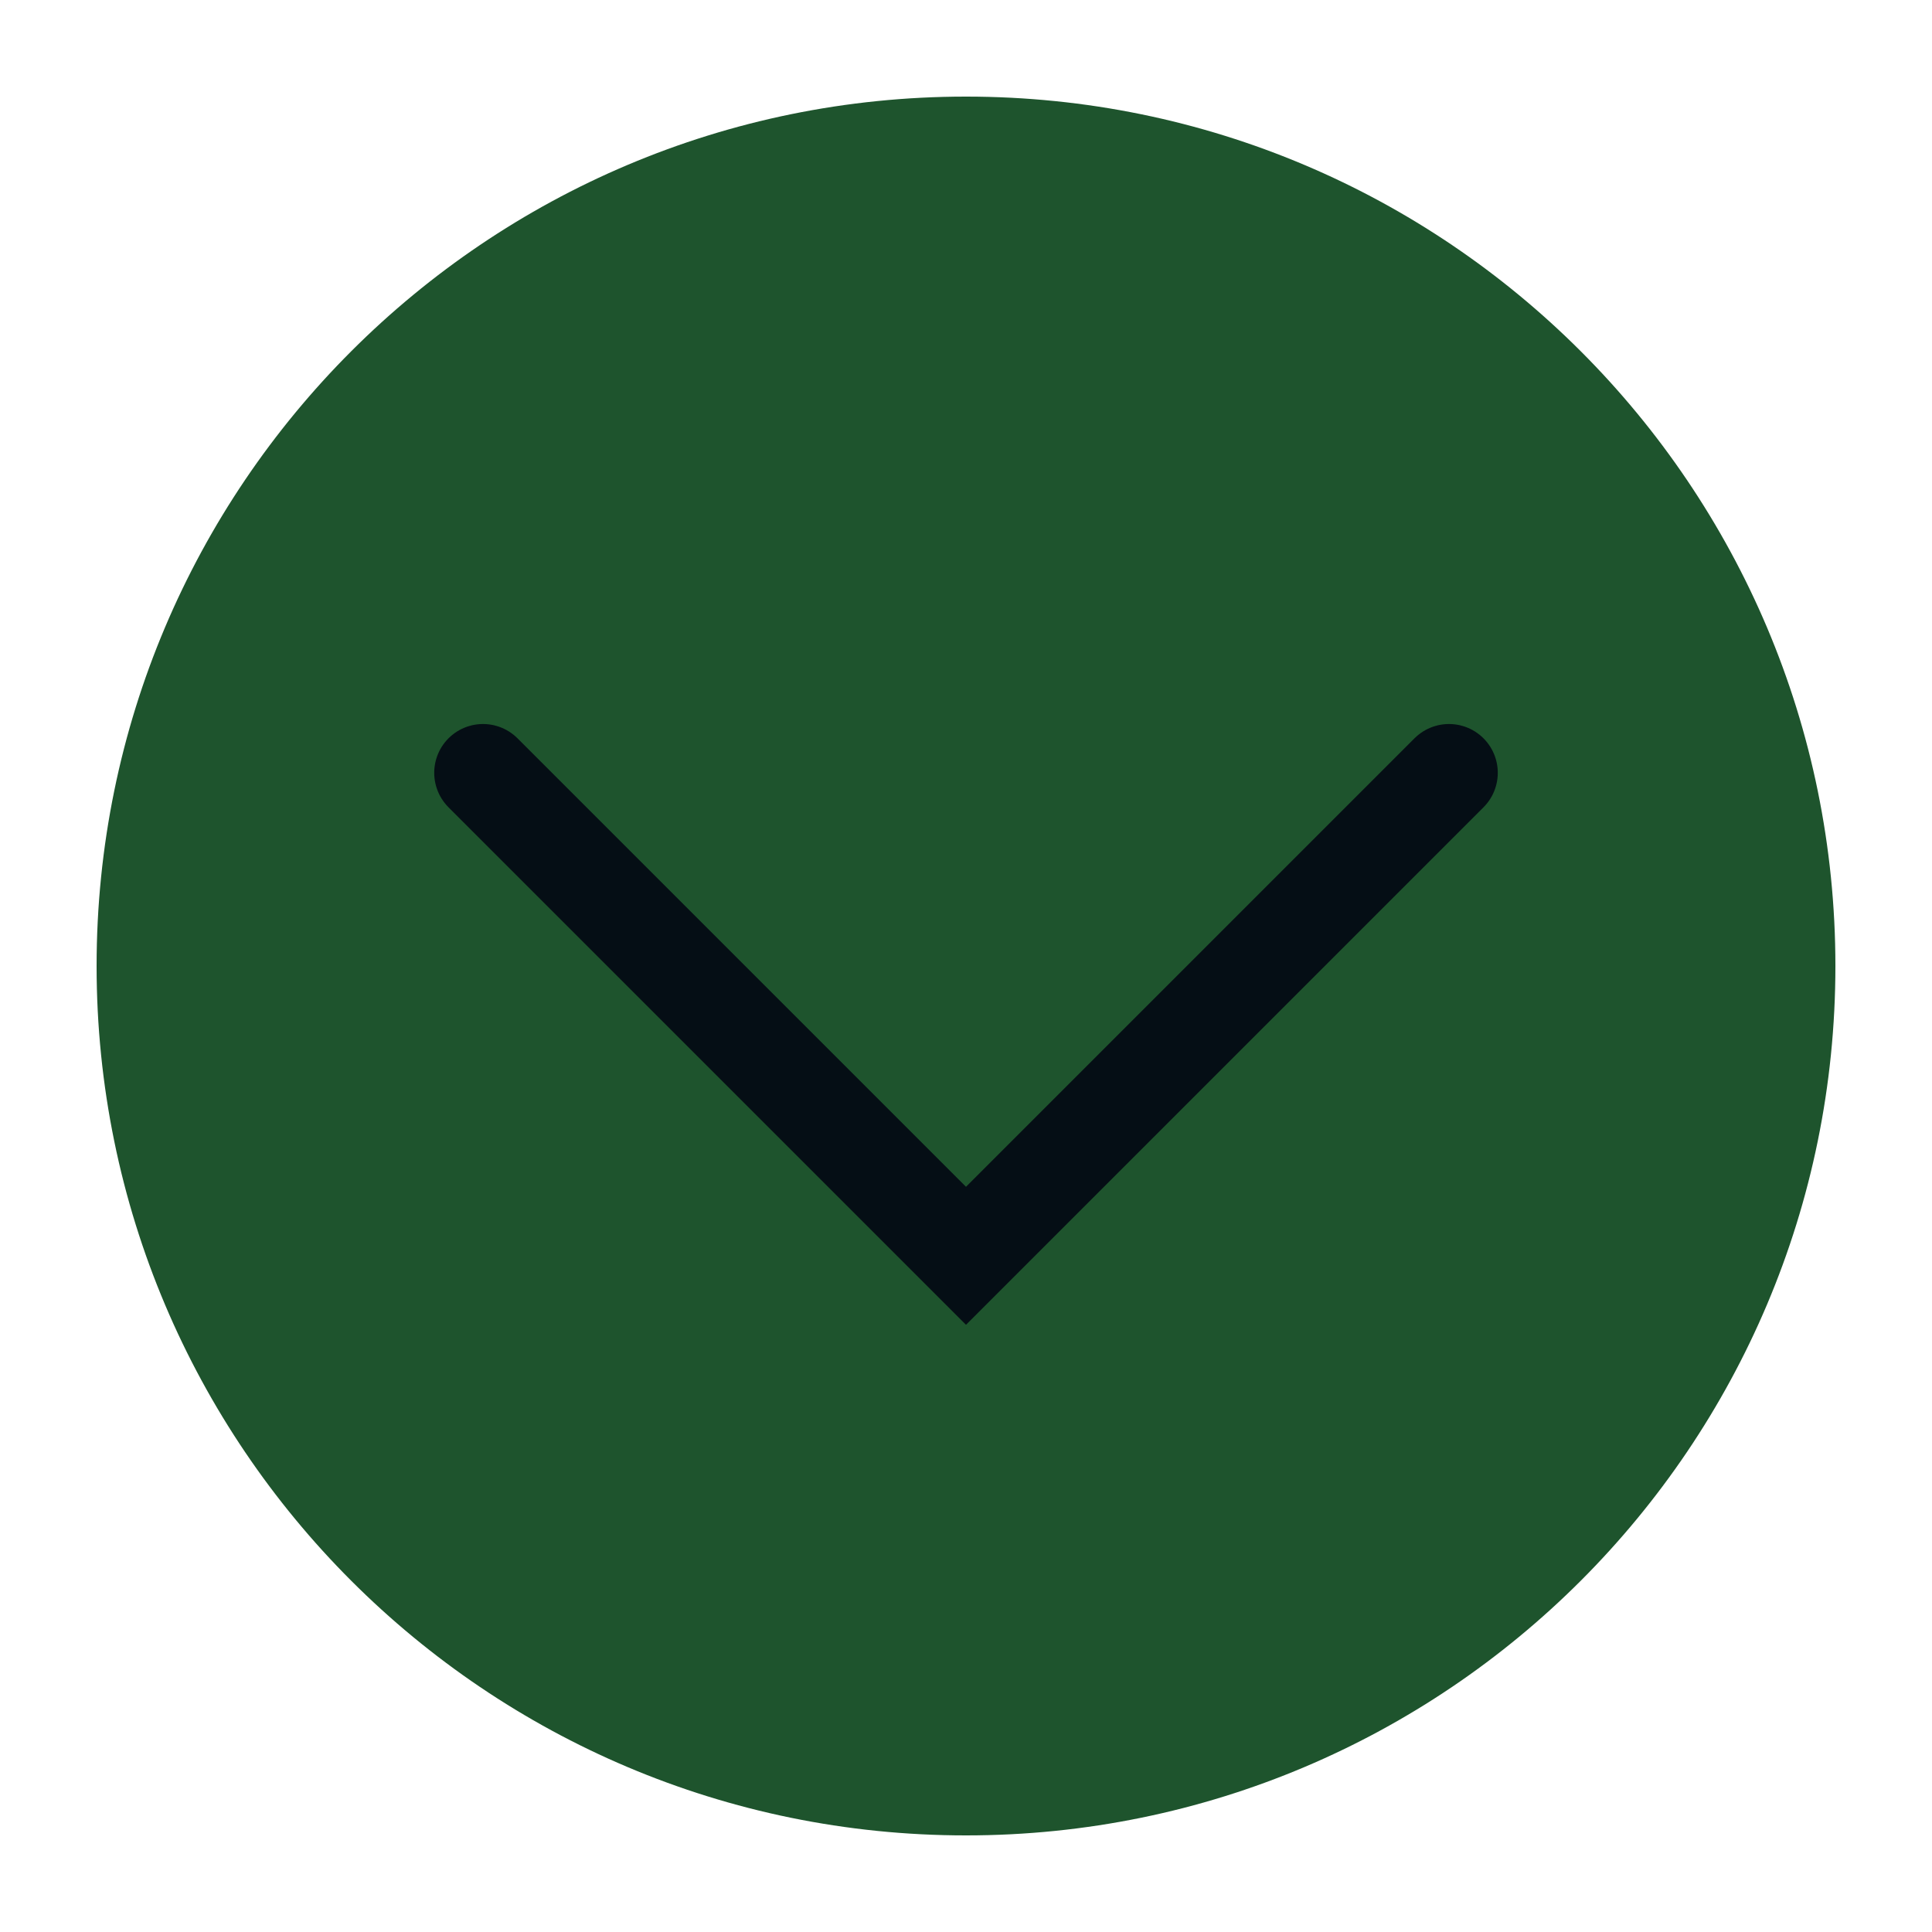
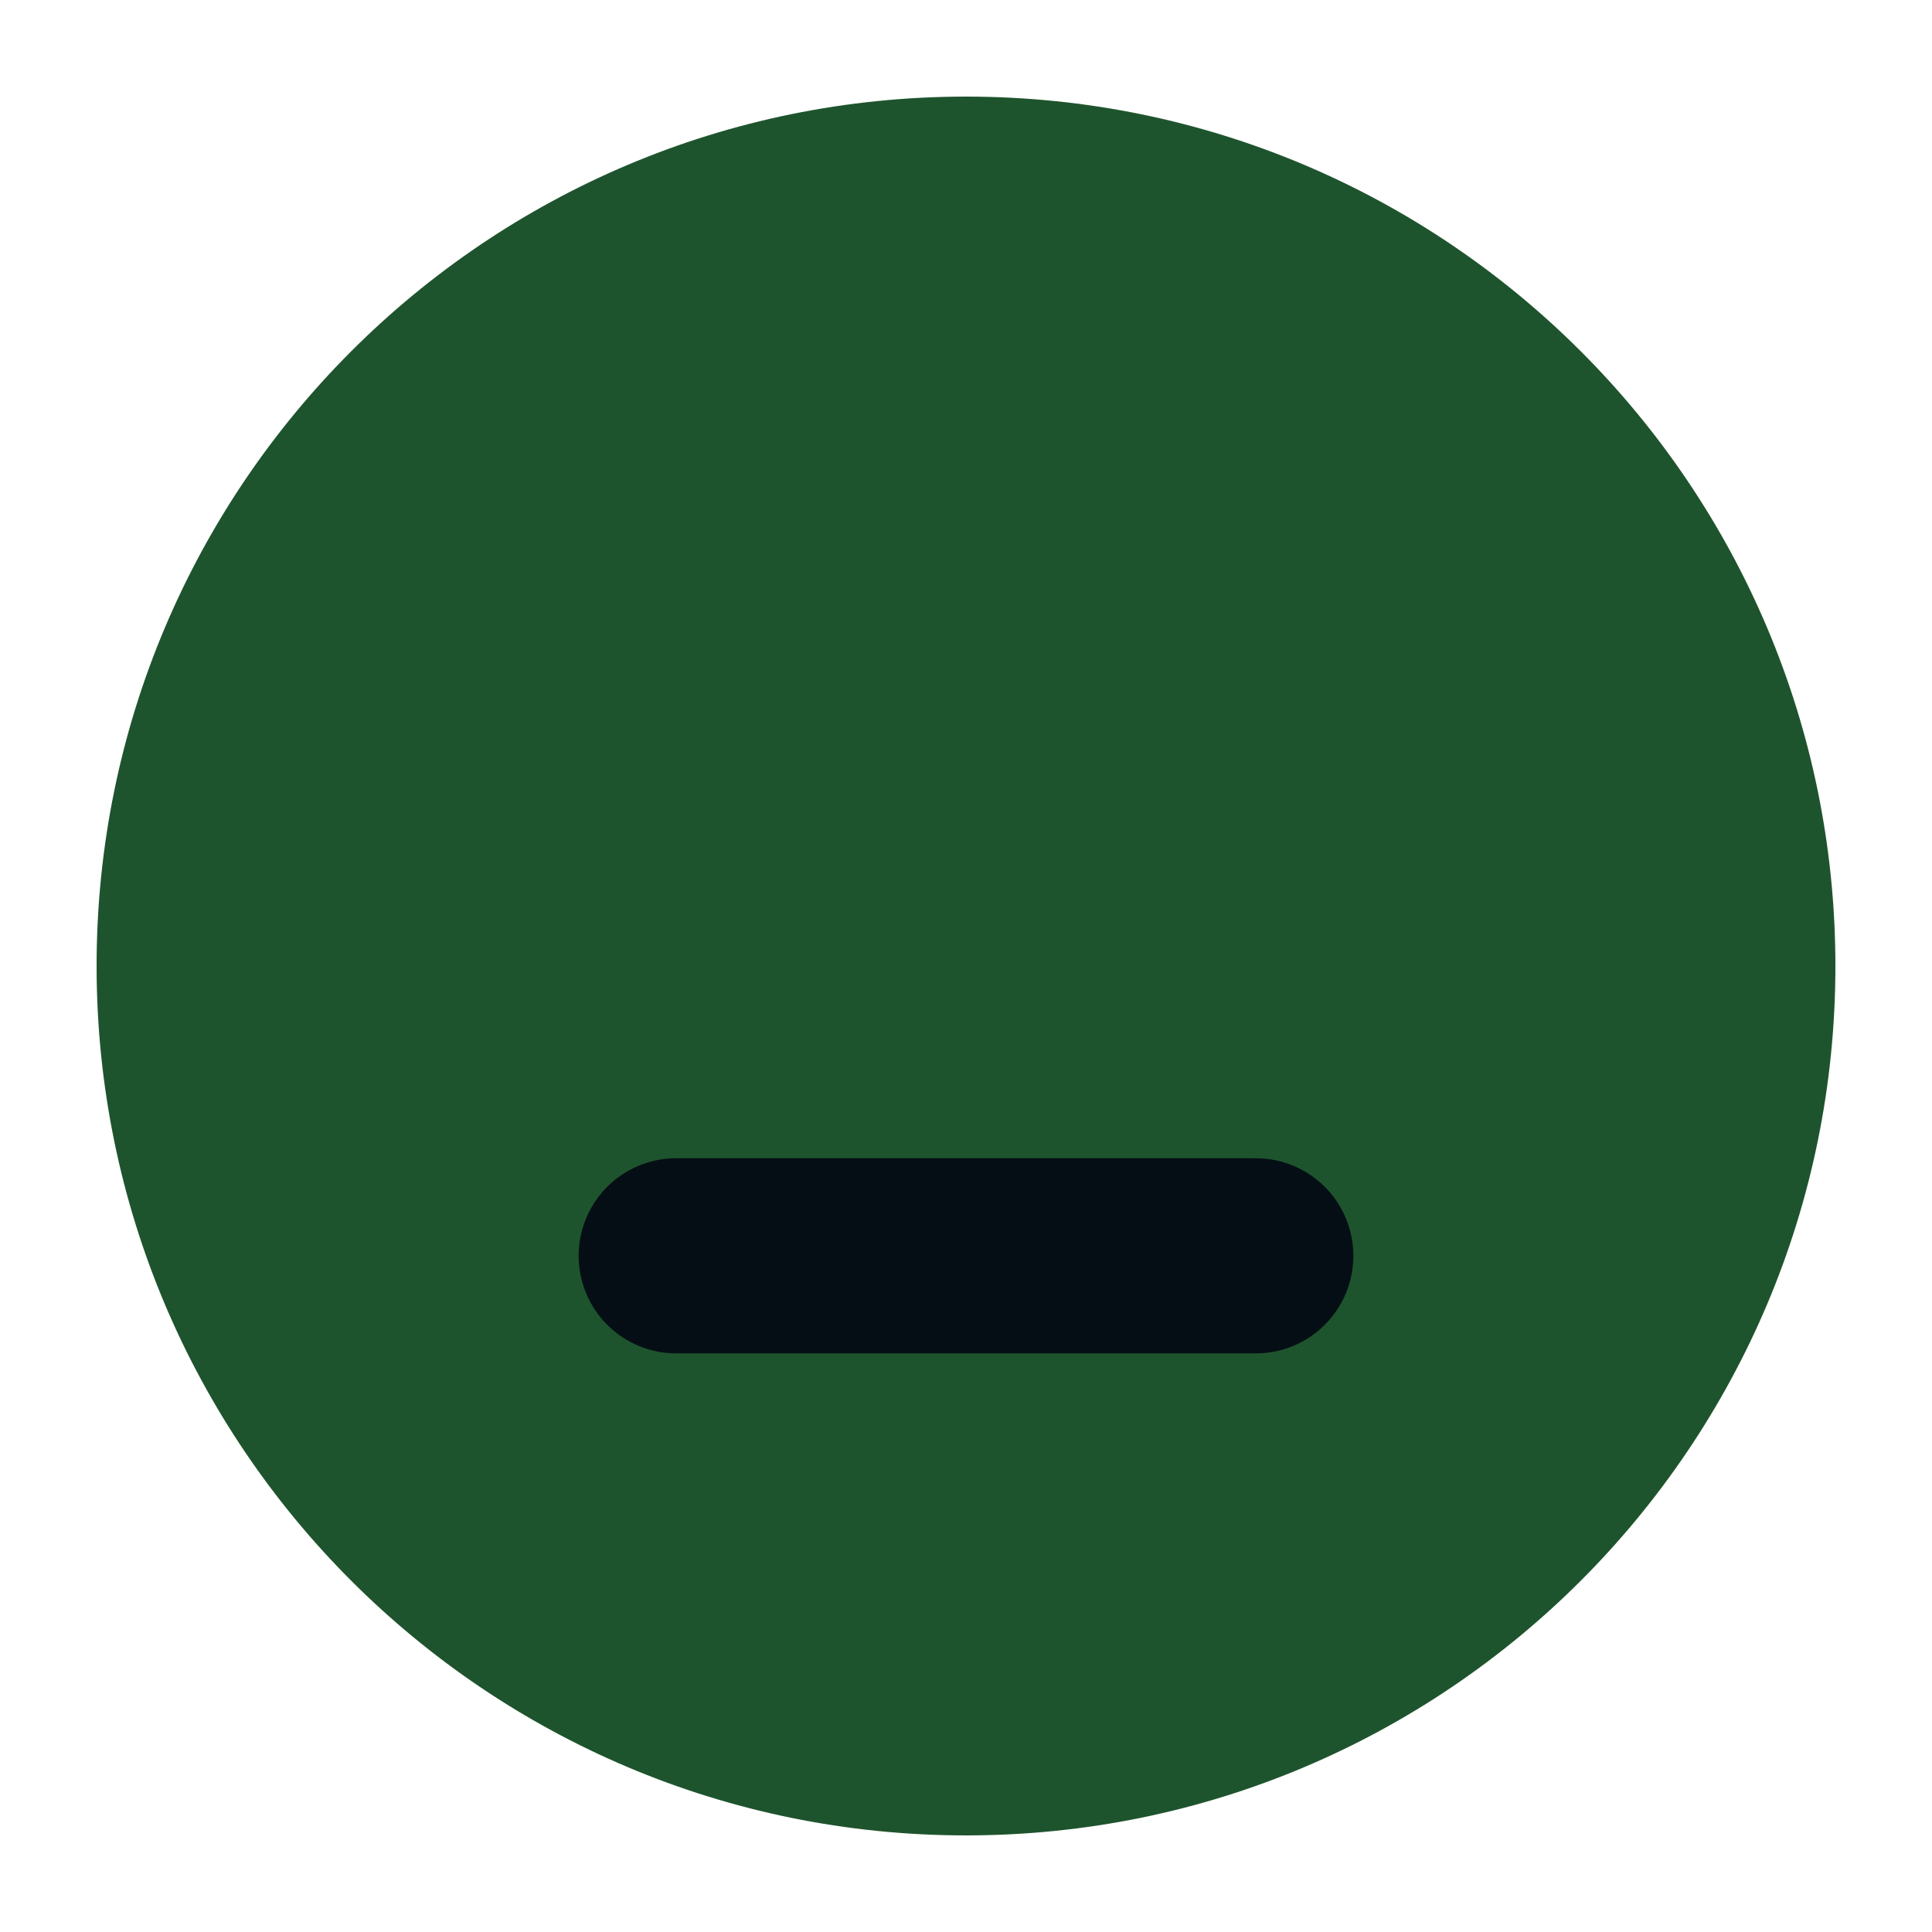
<svg xmlns="http://www.w3.org/2000/svg" viewBox="0 0 50 50" version="1.2" baseProfile="tiny">
  <defs>
</defs>
  <g fill="none" stroke="black" stroke-width="1" fill-rule="evenodd" stroke-linecap="square" stroke-linejoin="bevel">
-     <g fill="#1e542d" fill-opacity="1" stroke="none" transform="matrix(2.5,0,0,2.5,2.5,2.5)" font-family="IosevkaTermSlab Nerd Font" font-size="14" font-weight="400" font-style="normal">
+     <g fill="#1e542d" fill-opacity="1" stroke="none" transform="matrix(2.5,0,0,2.5,2.5,2.5)" font-family="Noto Sans" font-size="10" font-weight="400" font-style="normal">
      <circle cx="9" cy="9" r="9" />
    </g>
-     <g fill="none" stroke="#050e15" stroke-opacity="1" stroke-width="1.01" stroke-linecap="round" stroke-linejoin="miter" stroke-miterlimit="2" transform="matrix(2.5,0,0,2.5,2.5,2.5)" font-family="IosevkaTermSlab Nerd Font" font-size="14" font-weight="400" font-style="normal">
-       <polyline fill="none" vector-effect="none" points="4,7 9,12 14,7 " />
+     <g fill="none" stroke="#050e15" stroke-opacity="1" stroke-width="2.02" stroke-linecap="round" stroke-linejoin="miter" stroke-miterlimit="2" transform="matrix(2.5,0,0,2.5,2.5,2.5)" font-family="Noto Sans" font-size="10" font-weight="400" font-style="normal">
+       <polyline fill="none" vector-effect="none" points="6,12 12,12 " />
    </g>
-     <g fill="none" stroke="#000000" stroke-opacity="1" stroke-width="1" stroke-linecap="square" stroke-linejoin="bevel" transform="matrix(1,0,0,1,0,0)" font-family="IosevkaTermSlab Nerd Font" font-size="14" font-weight="400" font-style="normal">
+     <g fill="none" stroke="#000000" stroke-opacity="1" stroke-width="1" stroke-linecap="square" stroke-linejoin="bevel" transform="matrix(1,0,0,1,0,0)" font-family="Noto Sans" font-size="10" font-weight="400" font-style="normal">
</g>
  </g>
</svg>
